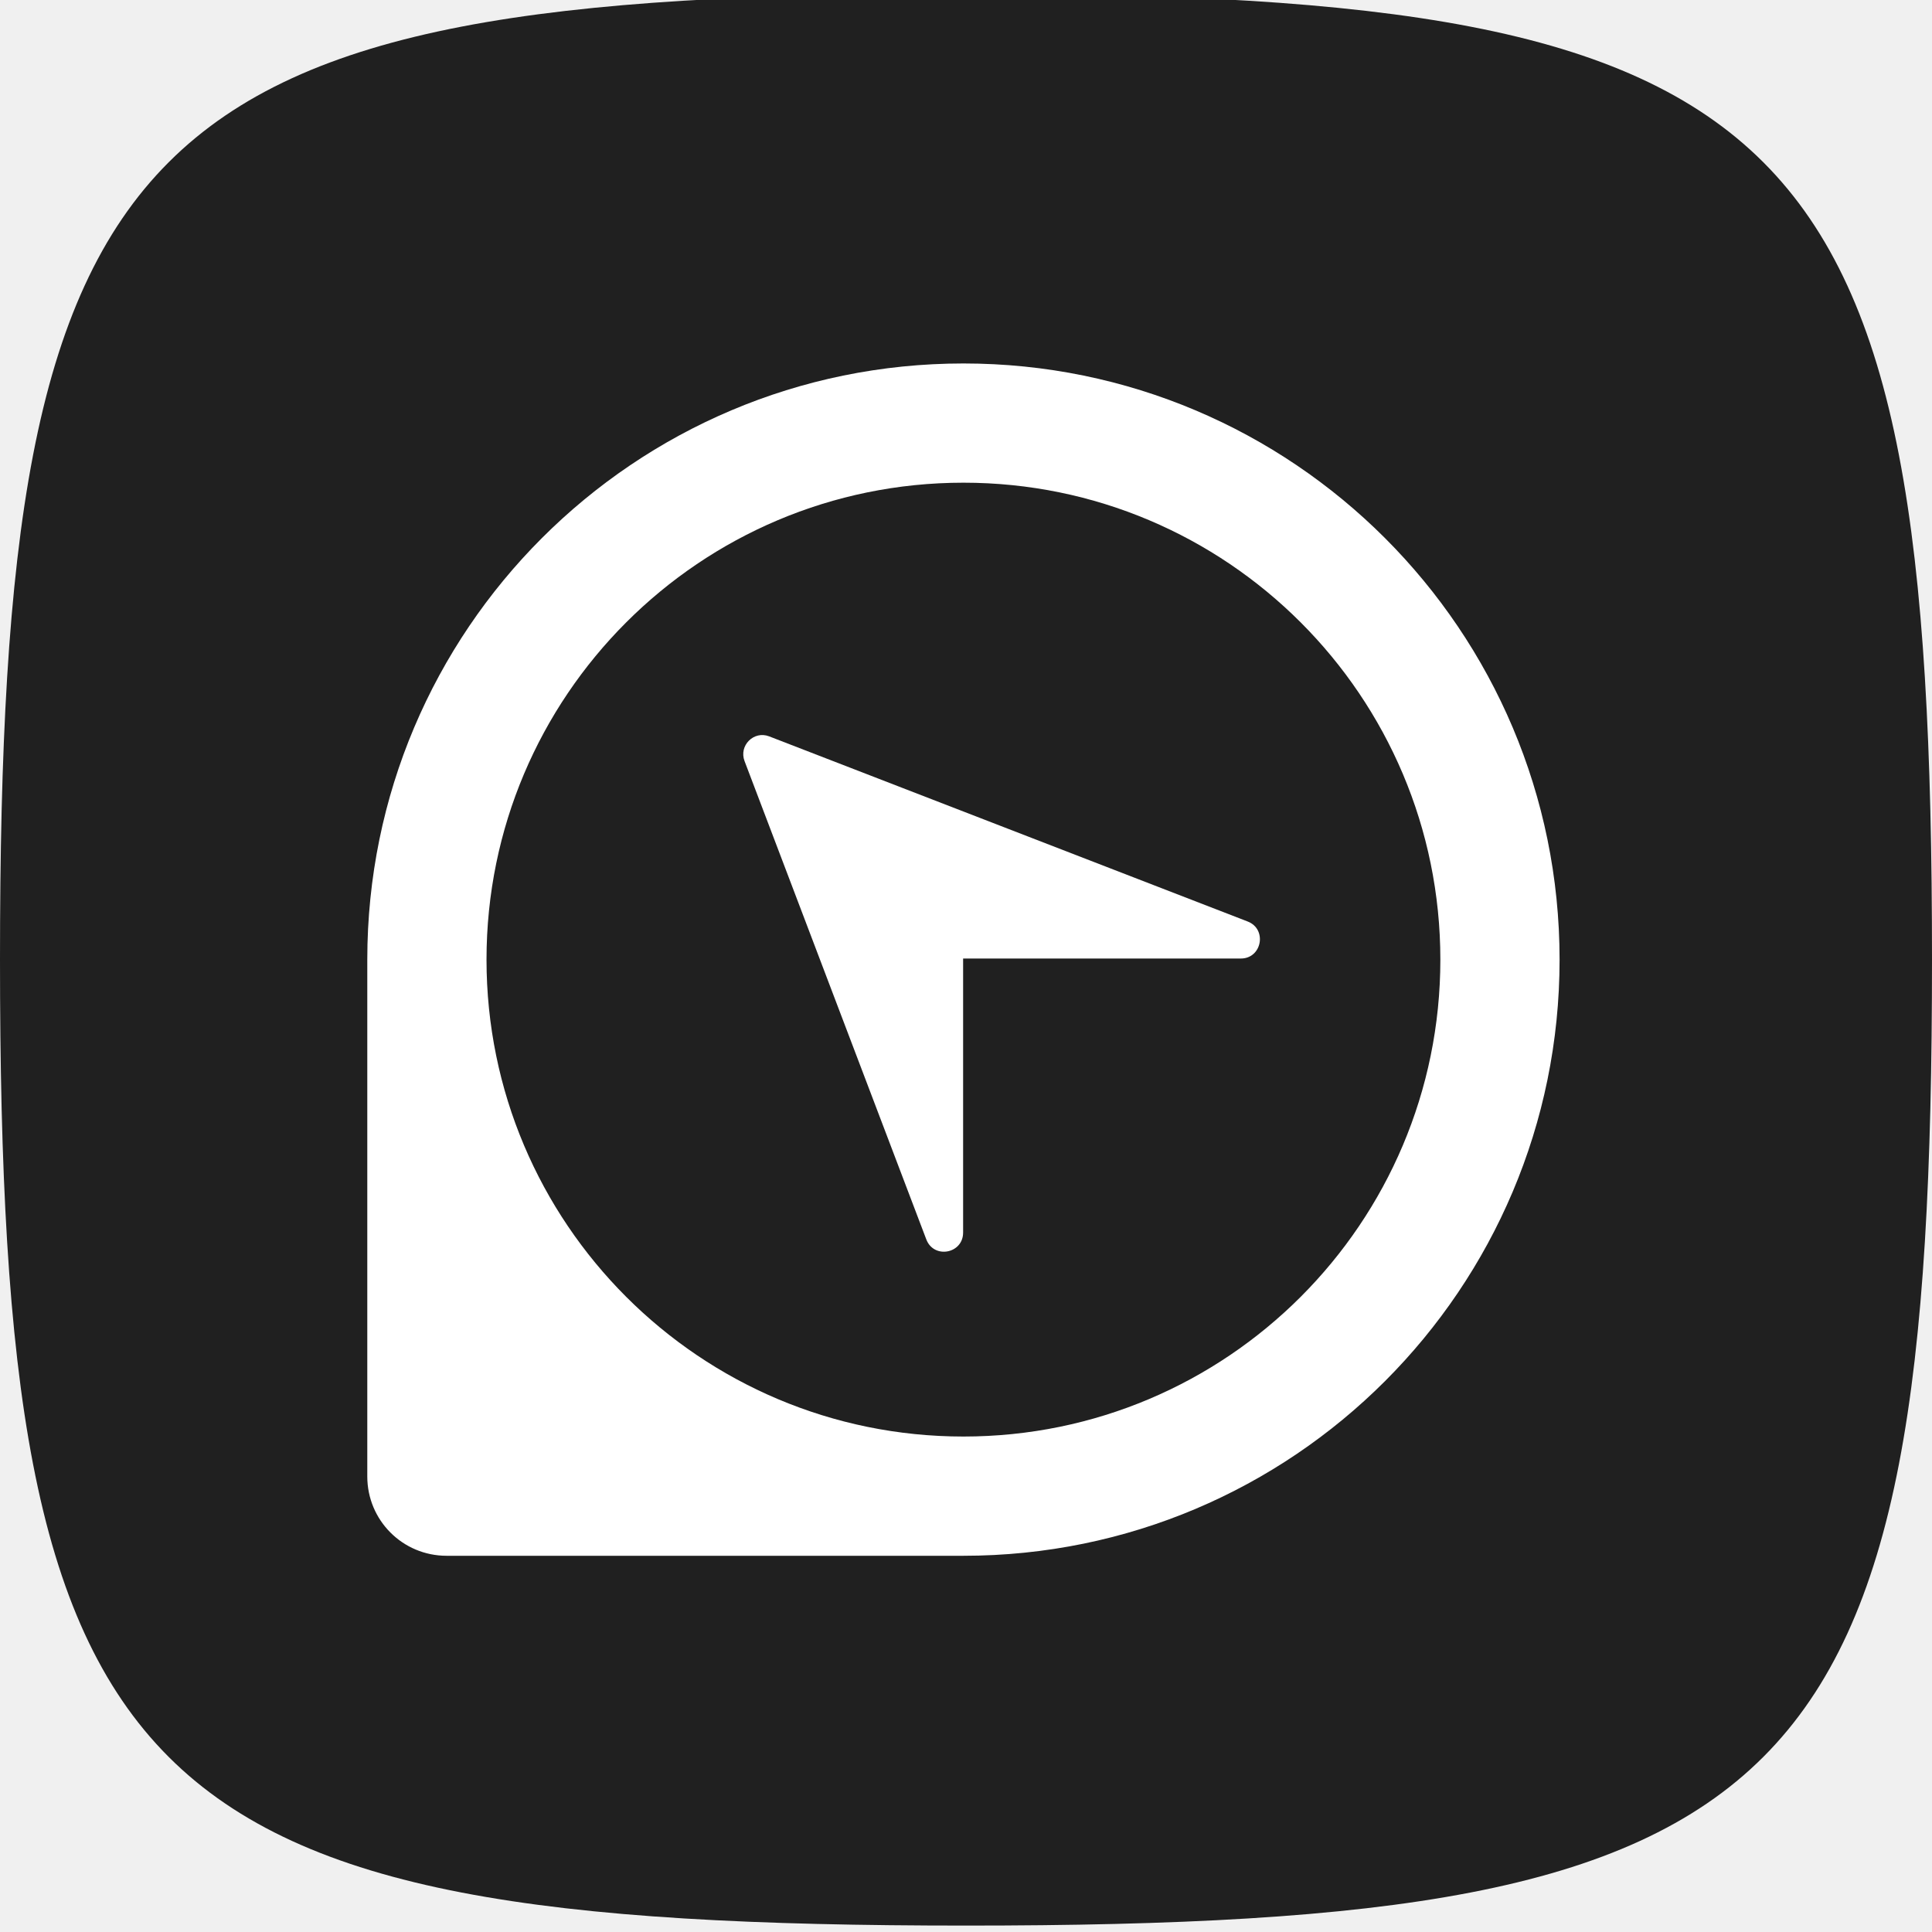
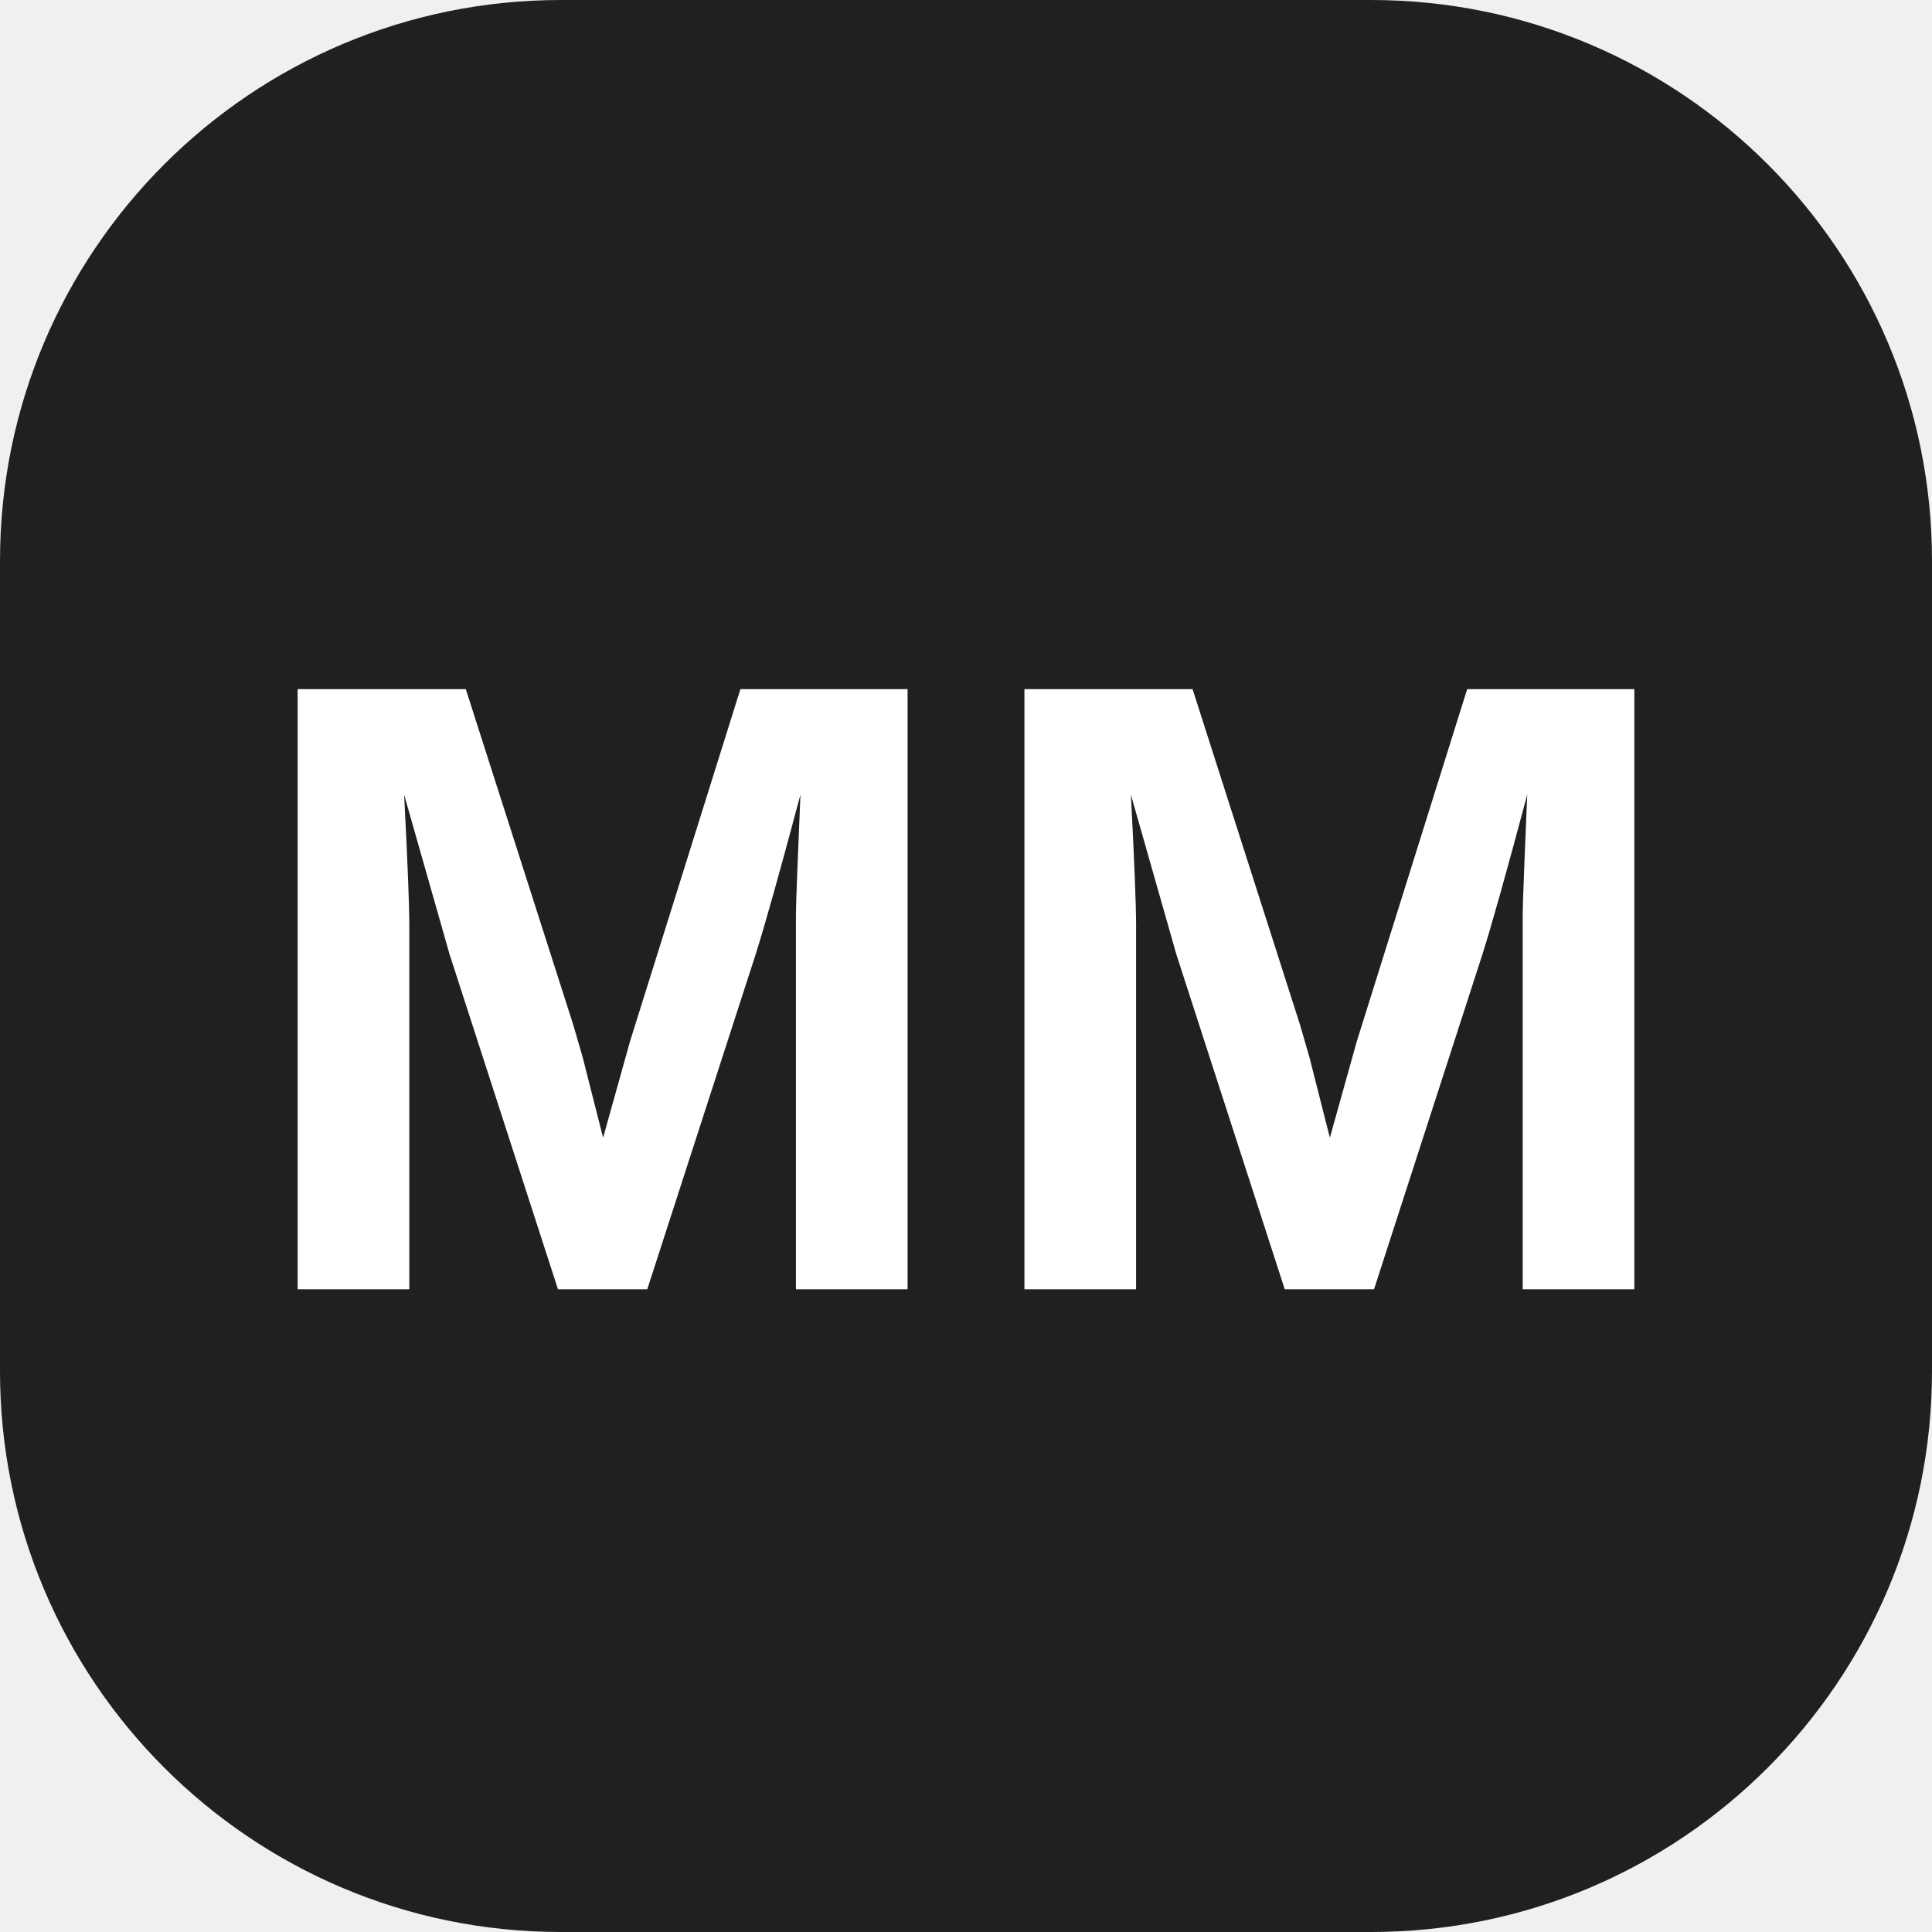
<svg xmlns="http://www.w3.org/2000/svg" width="93" height="93" viewBox="0 0 93 93" fill="none">
-   <g clip-path="url(#clip0_603_759)">
-     <g clip-path="url(#clip1_603_759)">
-       <path d="M93 46.191C93 86.539 86.848 92.691 46.5 92.691C6.152 92.691 0 86.539 0 46.191C0 5.844 6.152 -0.309 46.5 -0.309C86.848 -0.309 93 5.844 93 46.191Z" fill="#202020" />
-       <path fill-rule="evenodd" clip-rule="evenodd" d="M46.377 17.496C62.225 17.496 75.073 30.344 75.073 46.193C75.073 62.042 62.225 74.89 46.377 74.89H21.498C19.384 74.89 17.68 73.185 17.68 71.072C17.68 64.672 17.68 51.917 17.68 46.193C17.68 30.344 30.528 17.496 46.377 17.496ZM46.377 23.235C33.698 23.235 23.419 33.514 23.419 46.193C23.419 58.872 33.698 69.15 46.377 69.15C59.056 69.15 69.334 58.872 69.334 46.193C69.334 33.514 59.056 23.235 46.377 23.235Z" fill="white" />
-       <path d="M44.589 59.66L35.84 36.636C35.557 35.891 36.285 35.16 37.025 35.446L60.059 44.358C61.008 44.725 60.746 46.14 59.731 46.14H46.361V59.331C46.361 60.353 44.952 60.615 44.589 59.66Z" fill="white" />
-     </g>
-   </g>
-   <defs>
-     <clipPath id="clip0_603_759">
-       <rect width="93" height="93" fill="white" />
-     </clipPath>
-     <clipPath id="clip1_603_759">
-       <rect width="93" height="93" fill="white" transform="translate(0 -0.308594)" />
-     </clipPath>
-   </defs>
+   <rect x="0" y="0" width="93" height="93" rx="27" fill="#202020" />
+   <text x="46.5" y="47.5" text-anchor="middle" dominant-baseline="central" font-family="Arial, Helvetica, sans-serif" font-weight="700" font-size="42" fill="#ffffff">MM</text>
</svg>
